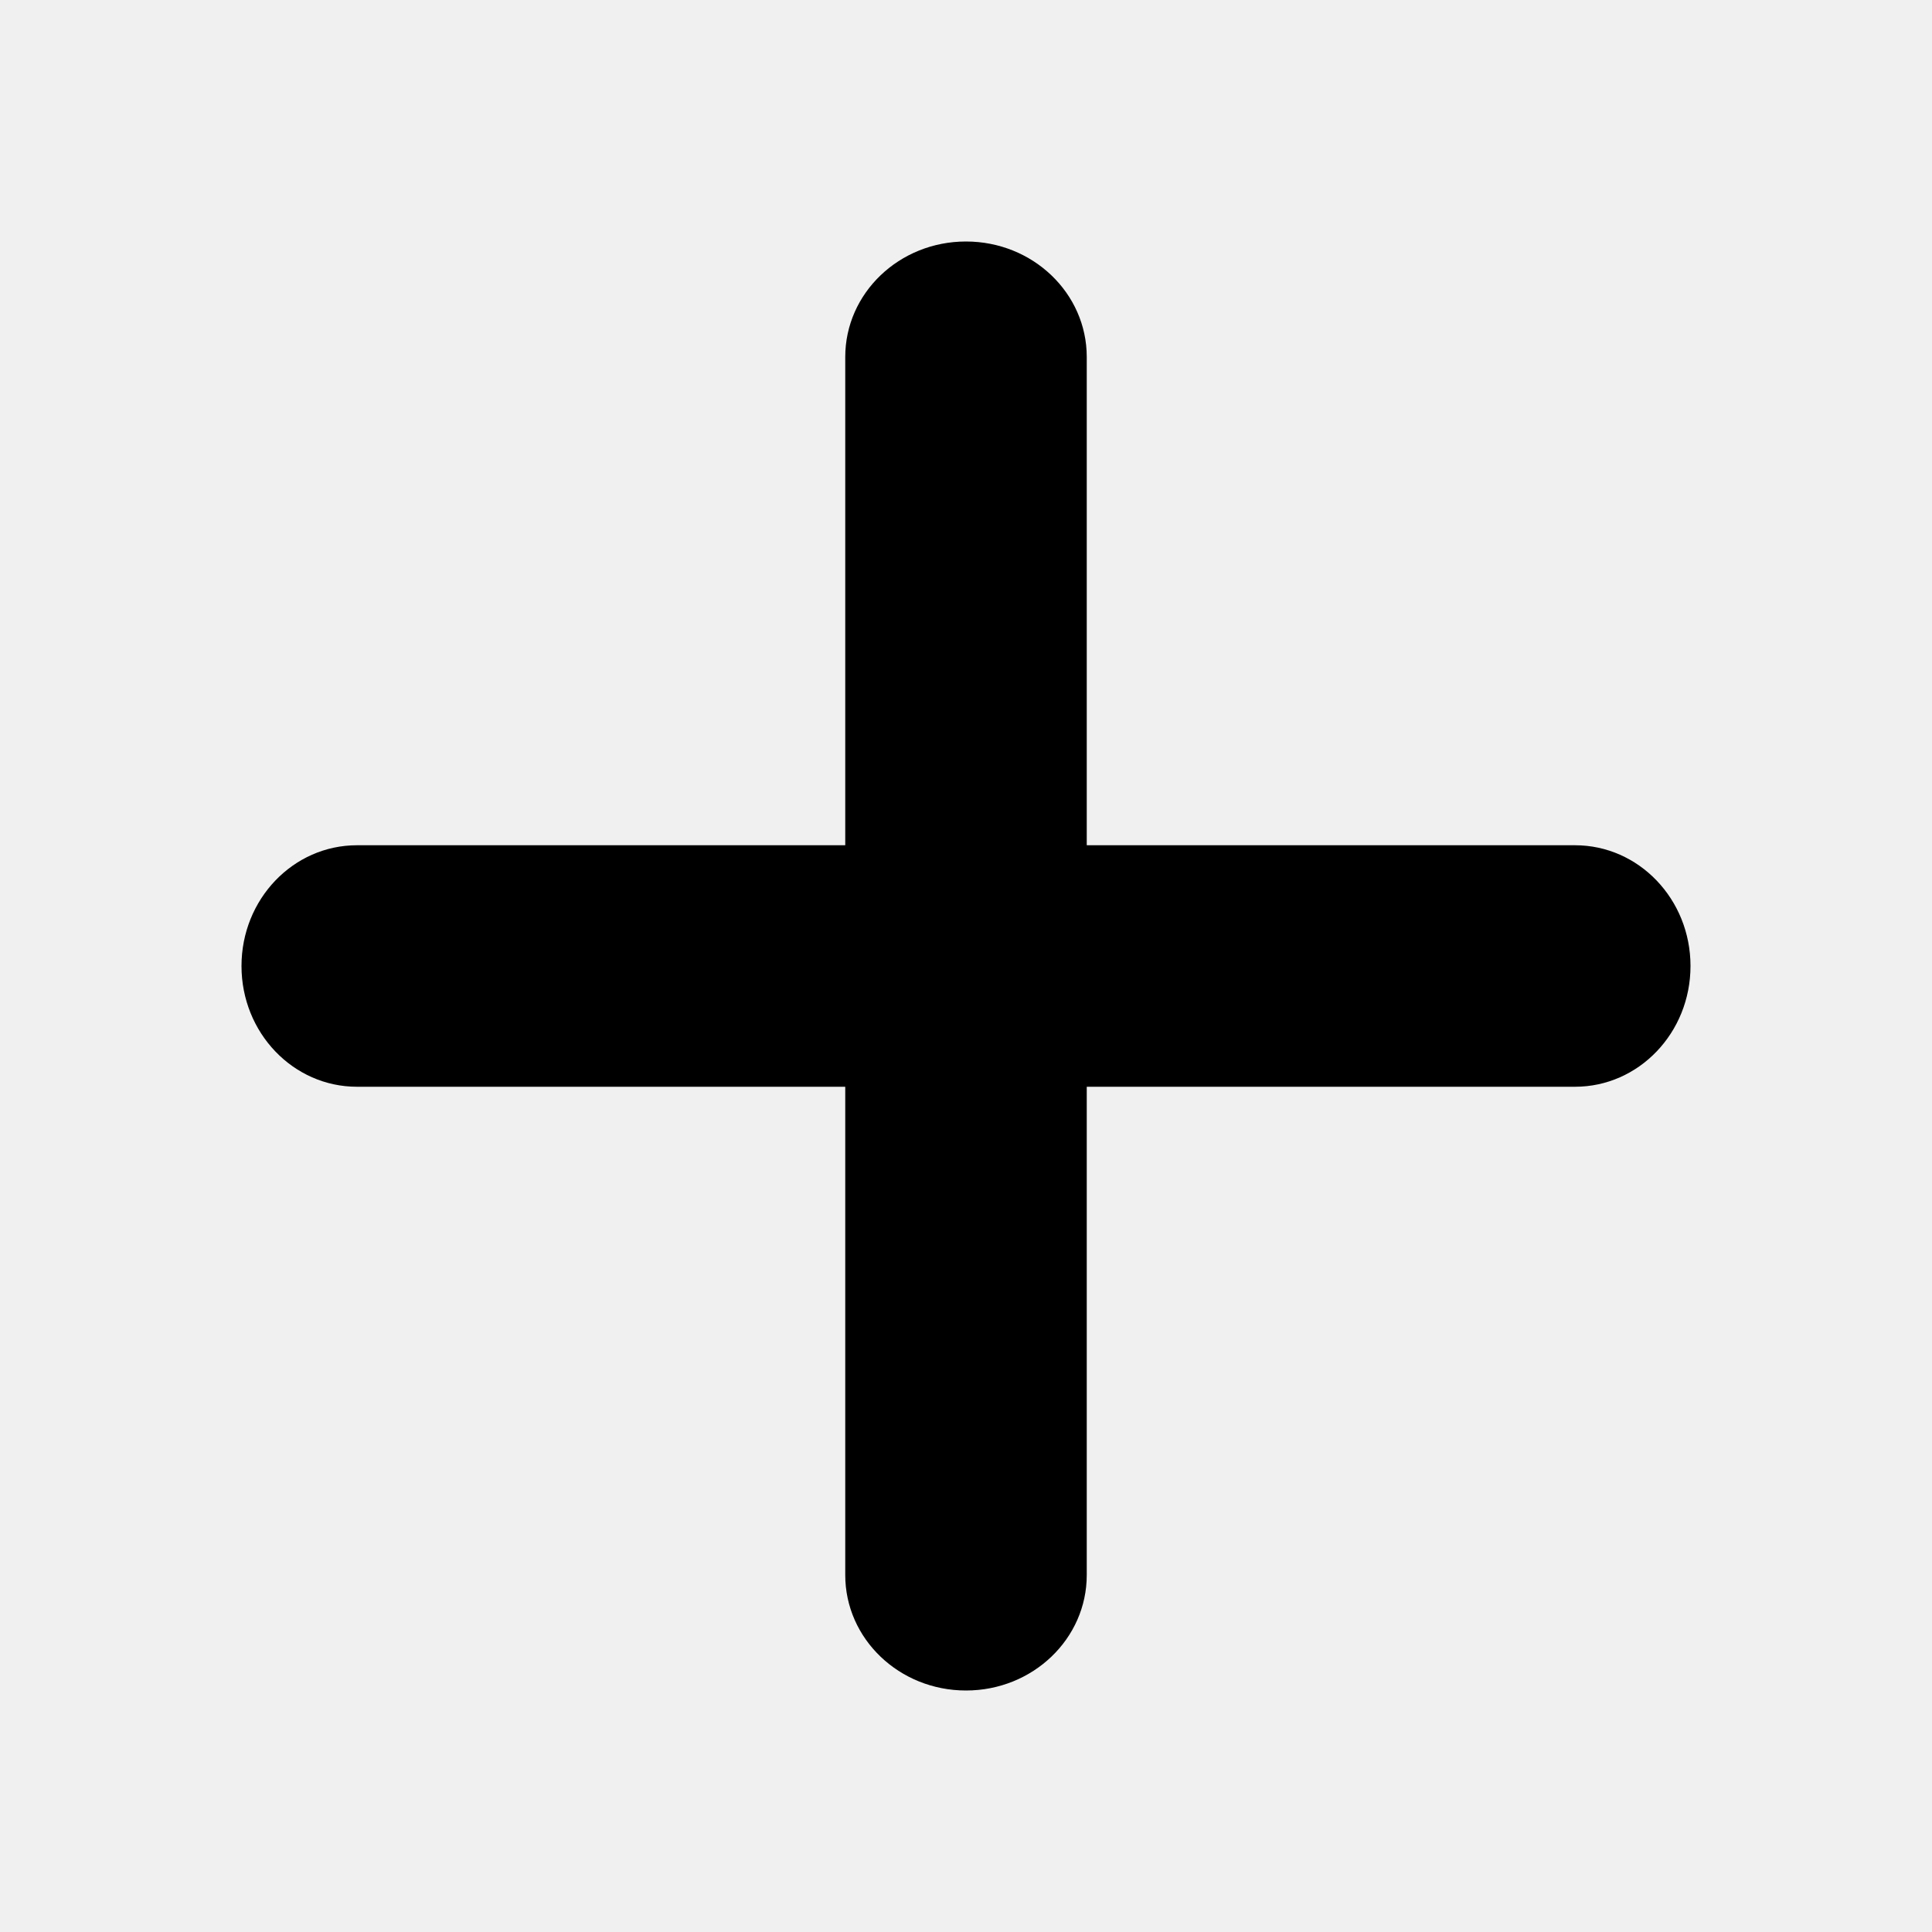
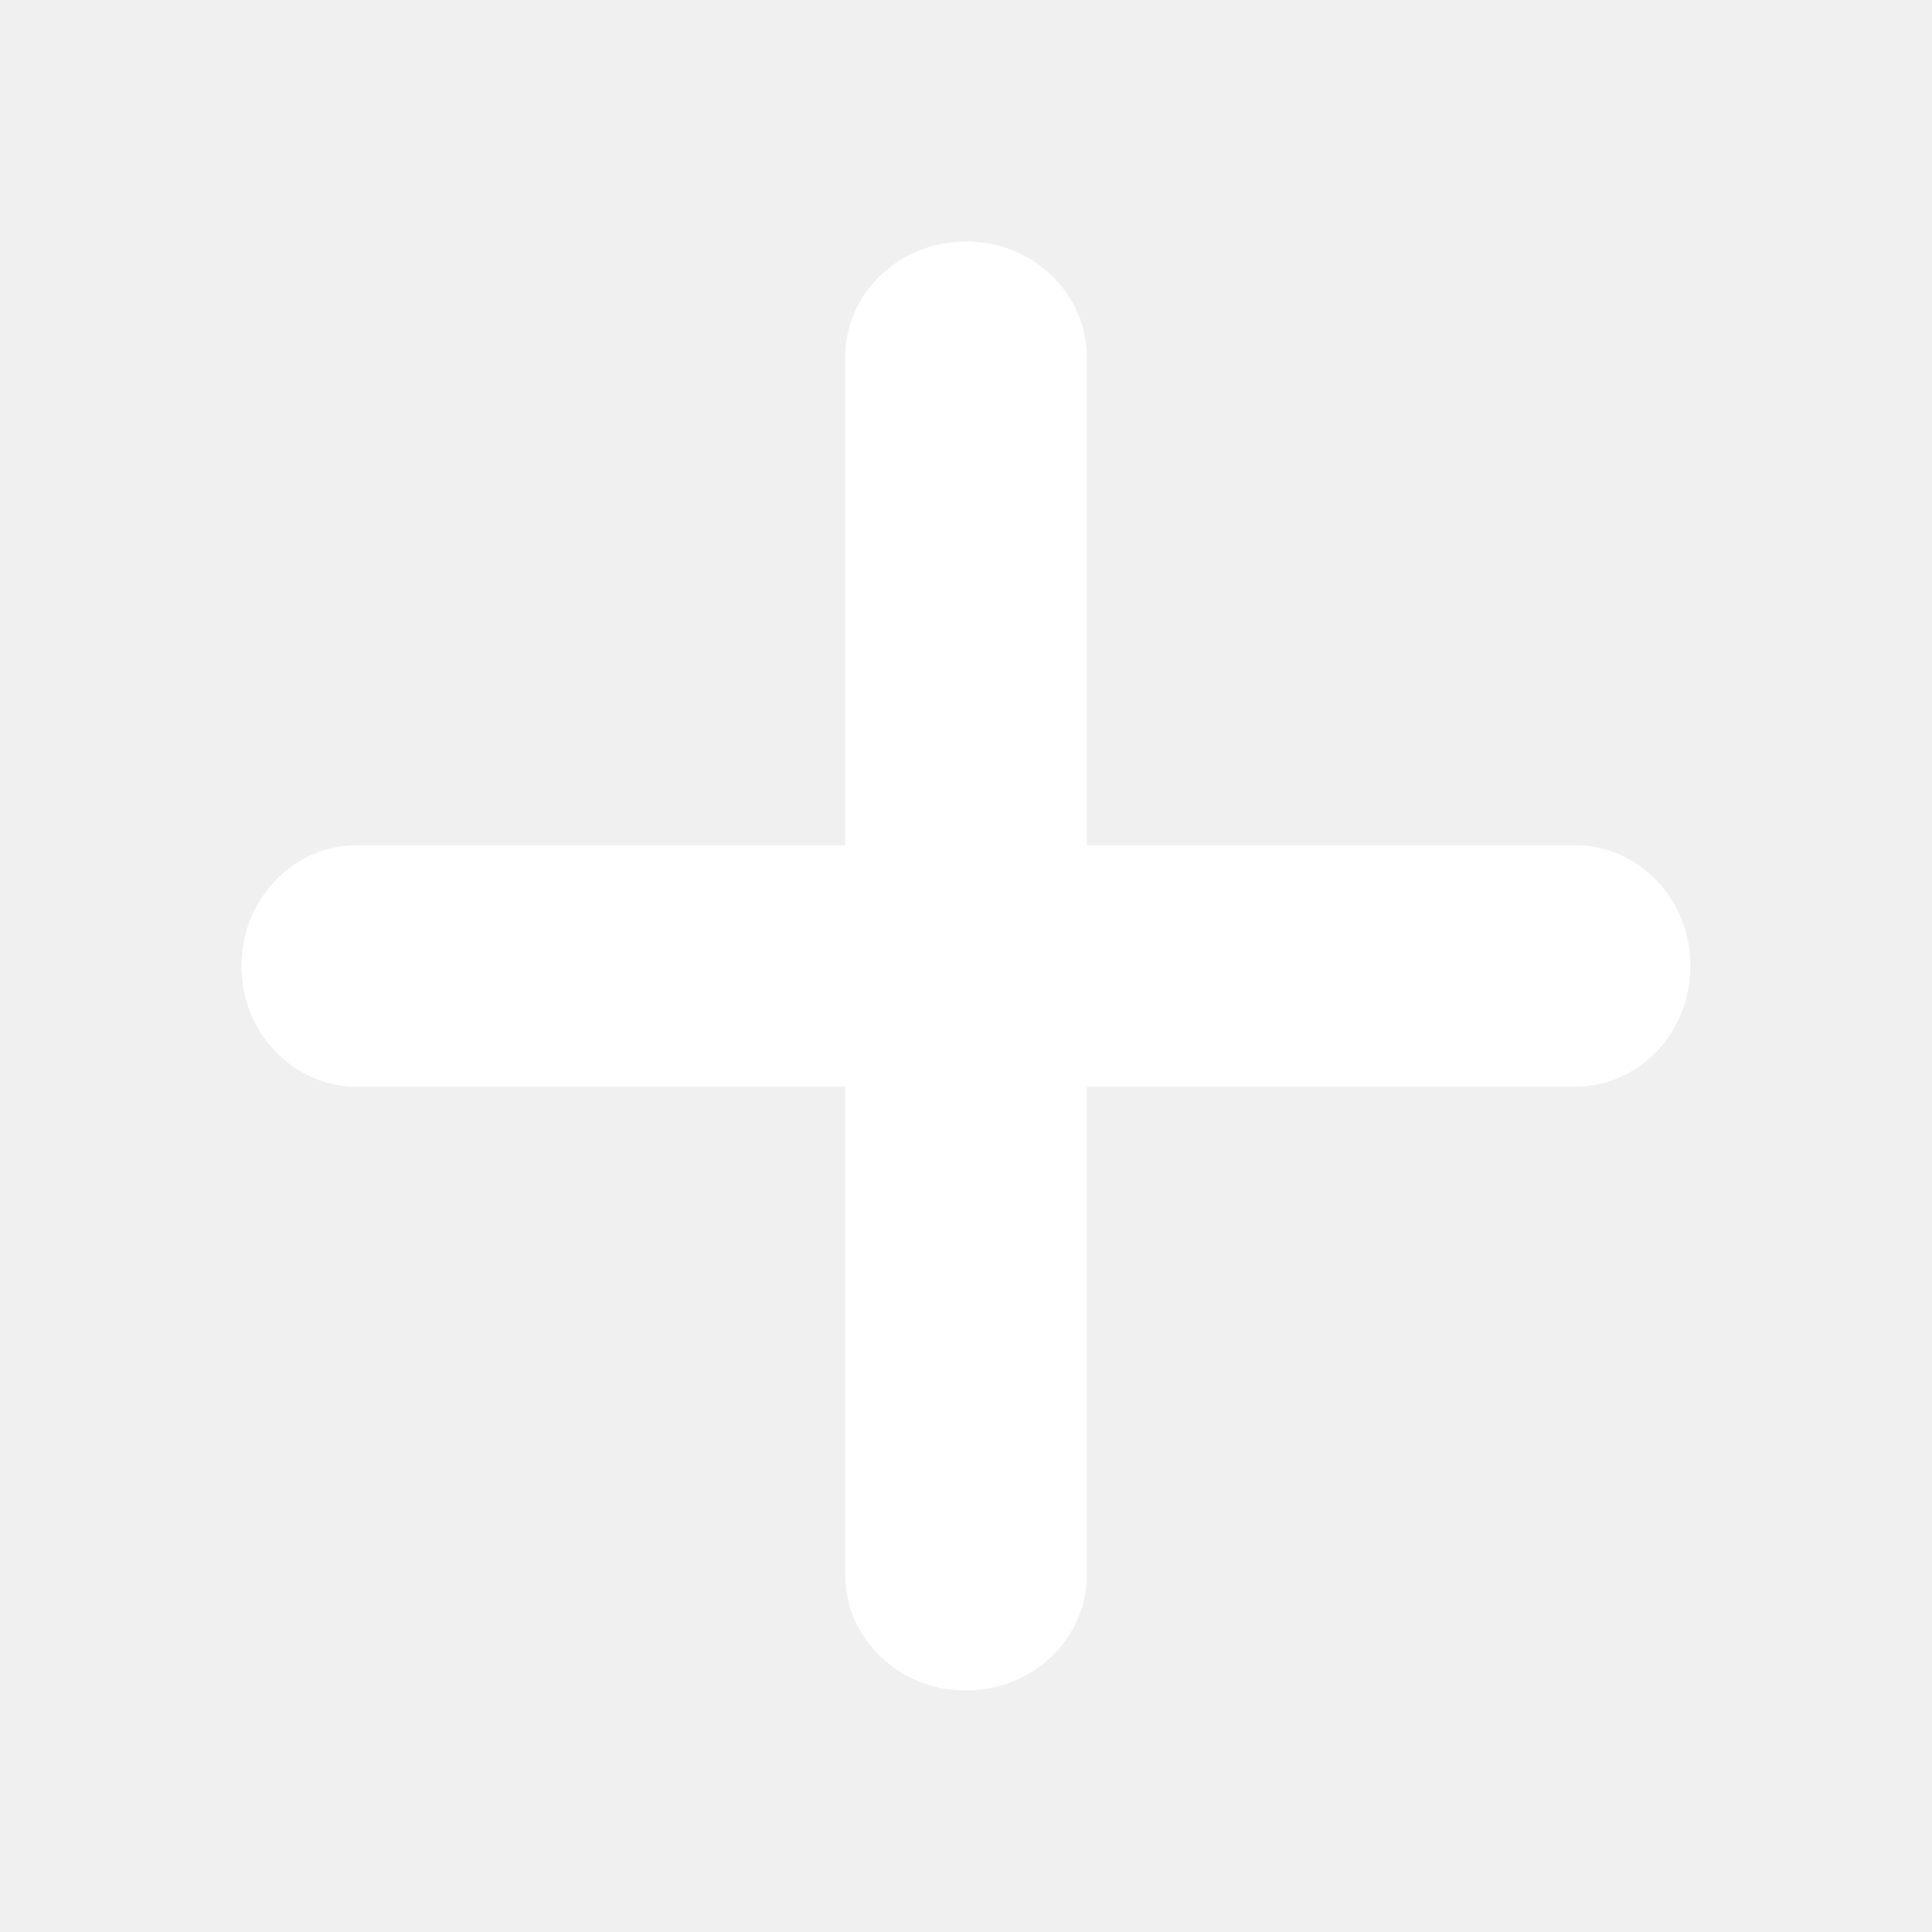
- <svg xmlns="http://www.w3.org/2000/svg" height="512px" id="Layer_1" style="enable-background:new 0 0 512 512;" version="1.1" viewBox="0 0 512 512" width="512px" xml:space="preserve">
+ <svg xmlns="http://www.w3.org/2000/svg" height="512px" id="Layer_1" style="enable-background:new 0 0 512 512;" version="1.1" viewBox="0 0 512 512" width="512px" xml:space="preserve" fill="white">
  <path d="M417.4,224H288V94.6c0-16.9-14.3-30.6-32-30.6c-17.7,0-32,13.7-32,30.6V224H94.6C77.7,224,64,238.3,64,256  c0,17.7,13.7,32,30.6,32H224v129.4c0,16.9,14.3,30.6,32,30.6c17.7,0,32-13.7,32-30.6V288h129.4c16.9,0,30.6-14.3,30.6-32  C448,238.3,434.3,224,417.4,224z" />
</svg>
